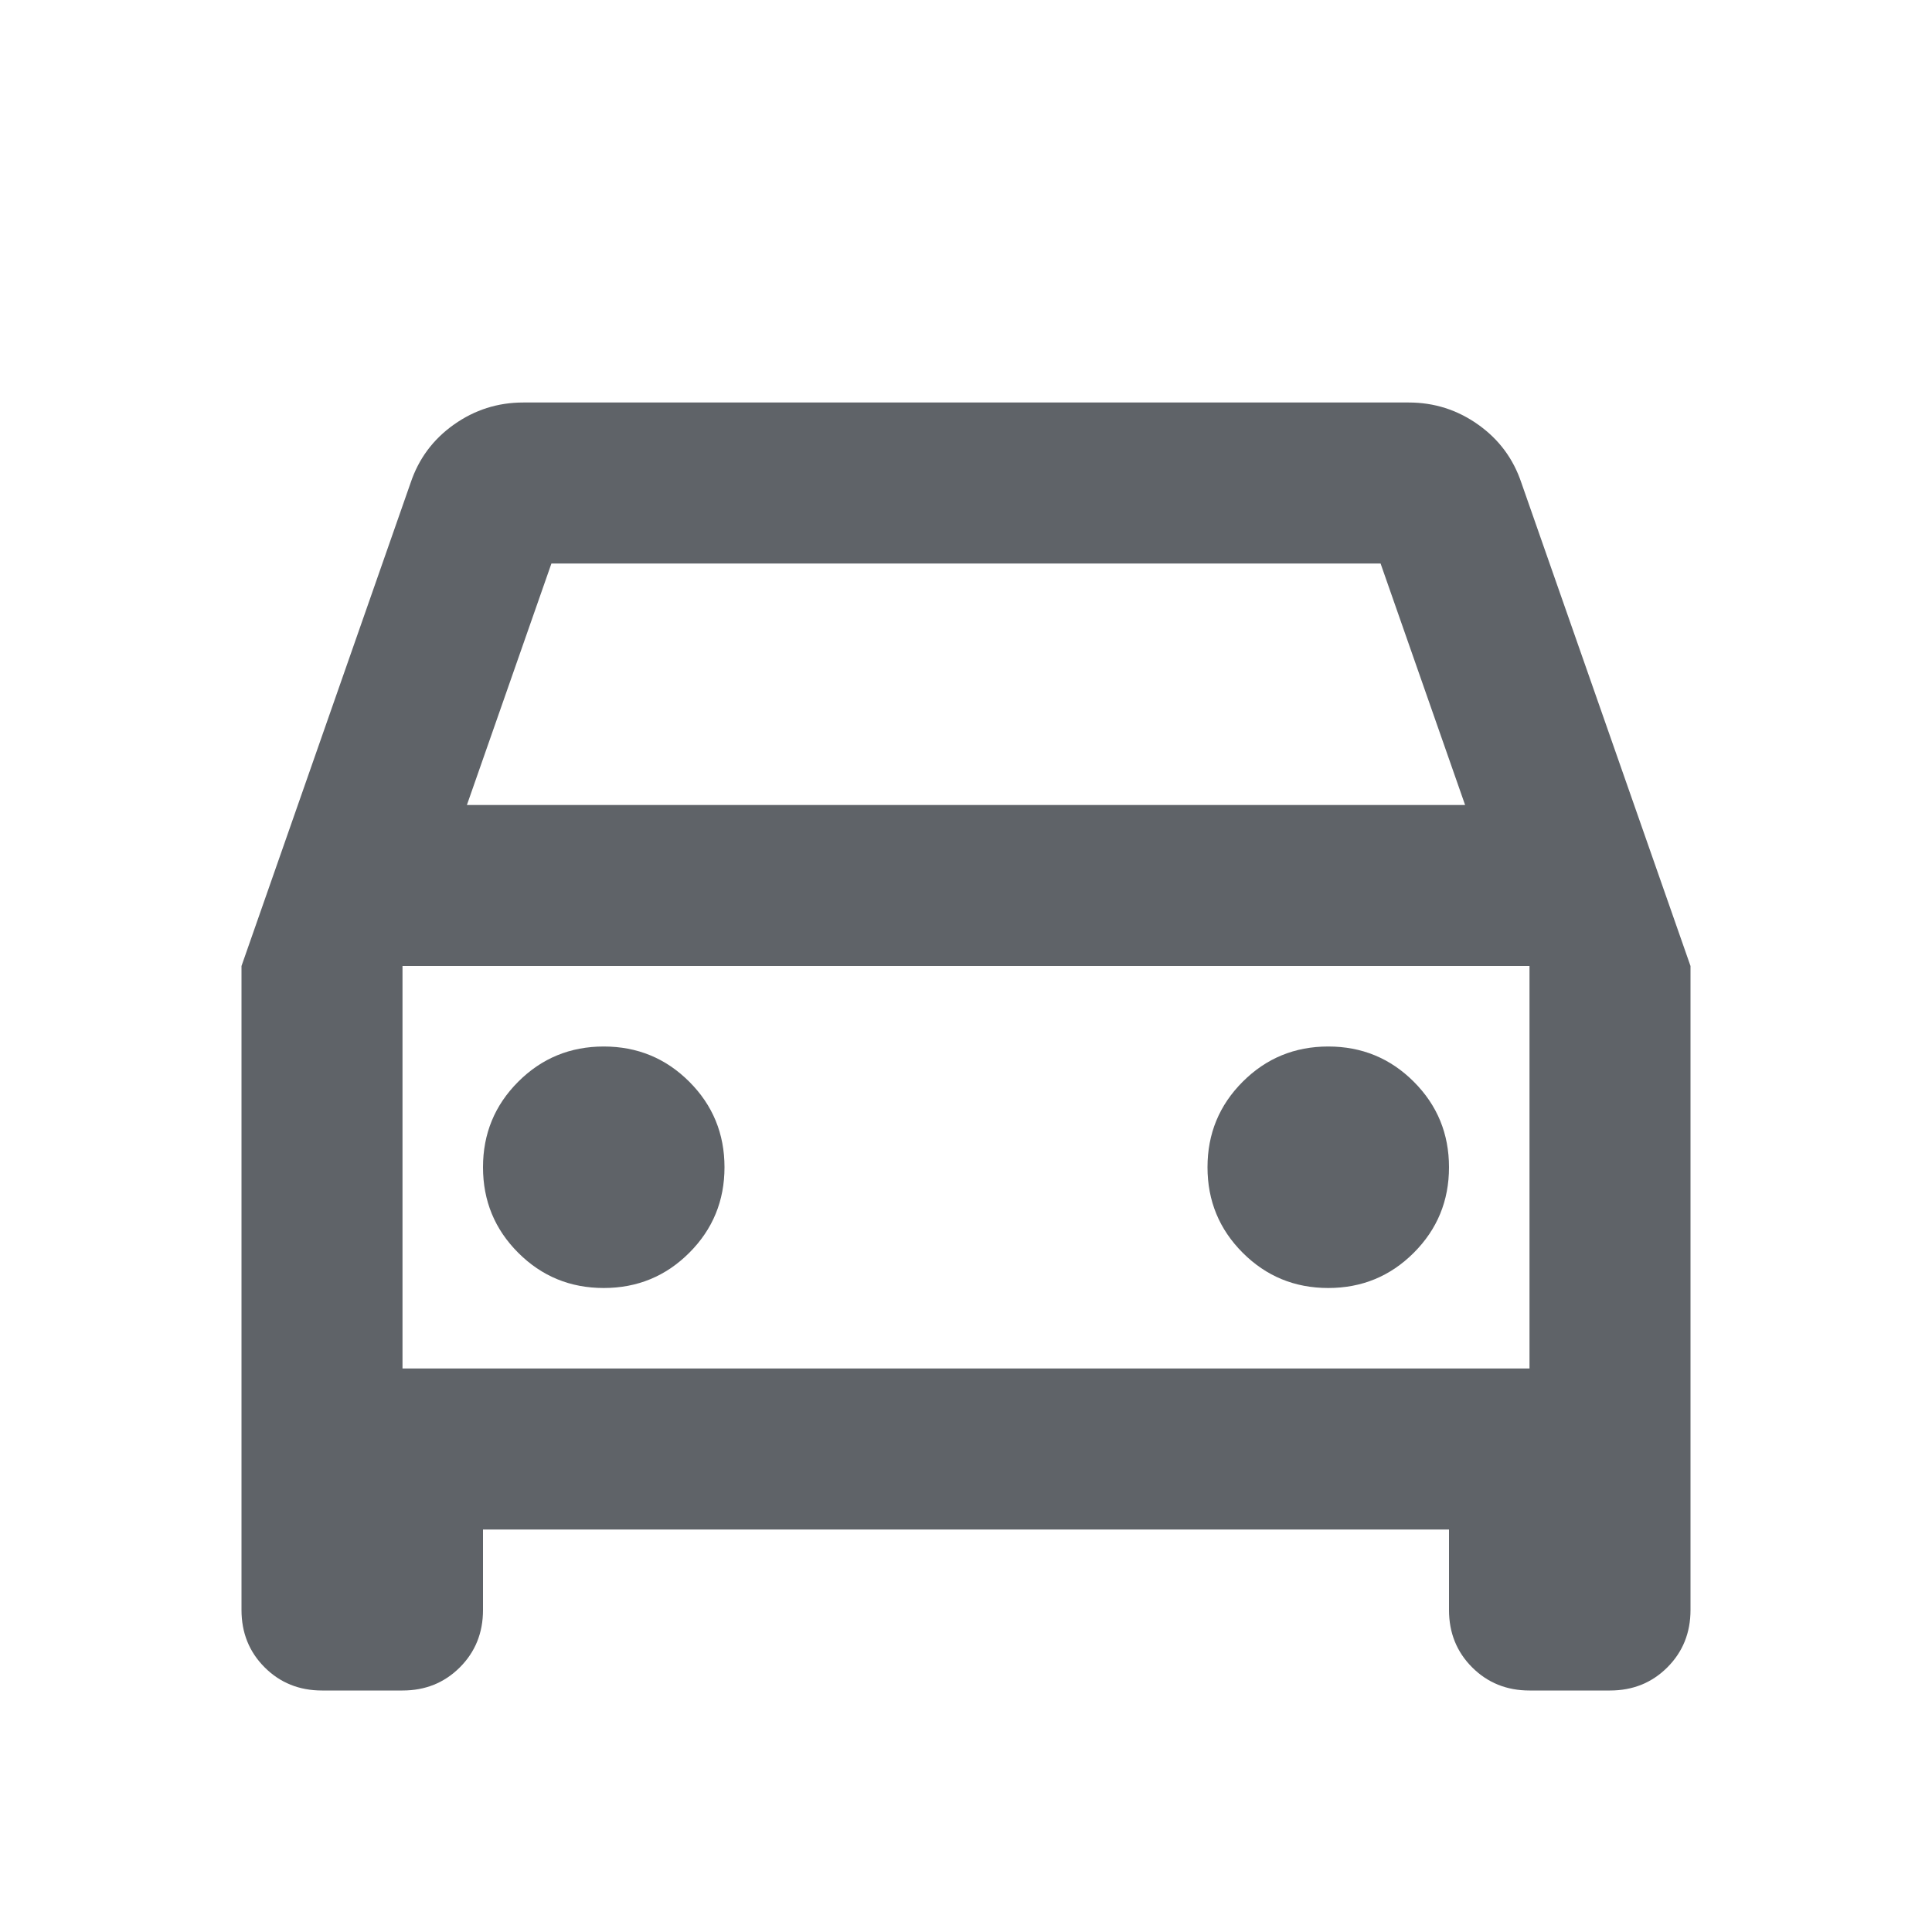
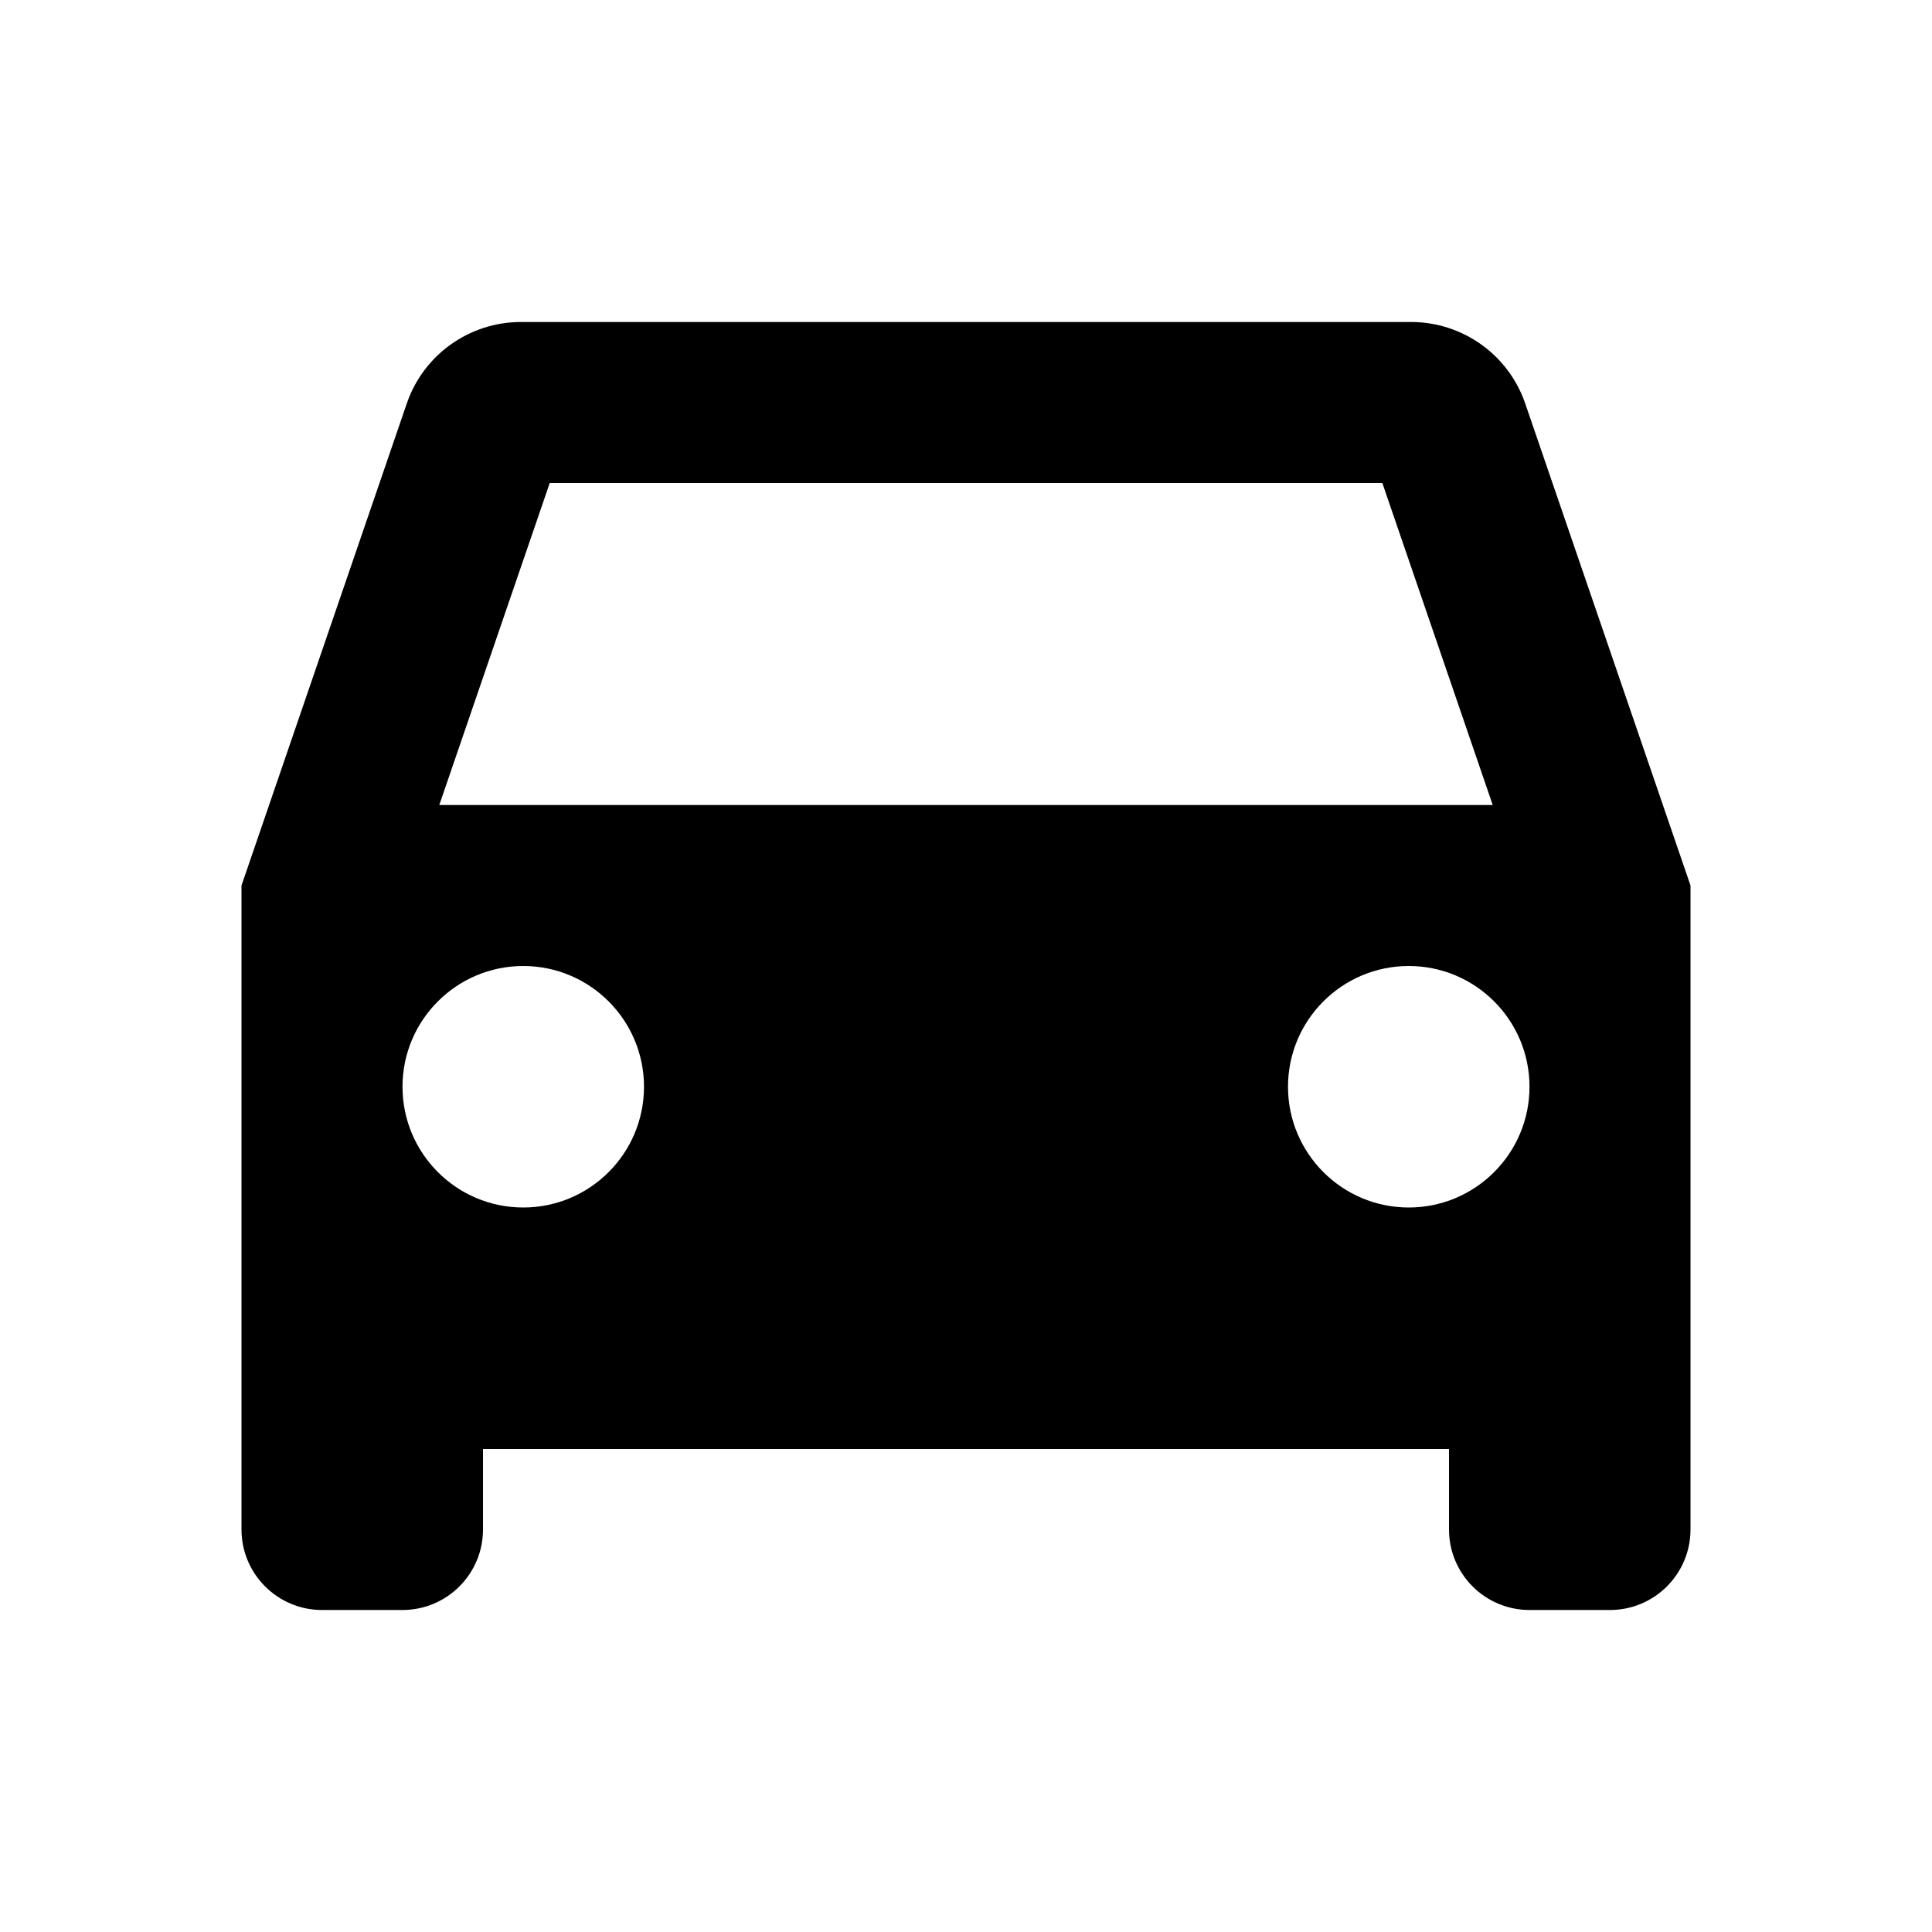
- <svg xmlns="http://www.w3.org/2000/svg" height="24px" viewBox="0 -960 960 960" width="24px" fill="#5f6368">
-   <path d="M240-200v40q0 17-11.5 28.5T200-120h-40q-17 0-28.5-11.5T120-160v-320l84-240q6-18 21.5-29t34.5-11h440q19 0 34.5 11t21.5 29l84 240v320q0 17-11.5 28.5T800-120h-40q-17 0-28.5-11.5T720-160v-40H240Zm-8-360h496l-42-120H274l-42 120Zm-32 80v200-200Zm100 160q25 0 42.5-17.5T360-380q0-25-17.5-42.5T300-440q-25 0-42.5 17.5T240-380q0 25 17.5 42.5T300-320Zm360 0q25 0 42.5-17.5T720-380q0-25-17.5-42.5T660-440q-25 0-42.5 17.5T600-380q0 25 17.5 42.5T660-320Zm-460 40h560v-200H200v200Z" />
+ <svg xmlns="http://www.w3.org/2000/svg" viewBox="0 0 24 24" width="24" height="24" fill="#000000">
+   <path d="M18.947,5.013C18.74,4.407,18.169,4,17.529,4H6.471C5.831,4,5.26,4.407,5.053,5.013L3,11v8c0,0.552,0.448,1,1,1h1 c0.552,0,1-0.448,1-1v-1h12v1c0,0.552,0.448,1,1,1h1c0.552,0,1-0.448,1-1v-8L18.947,5.013z M6.829,6h10.343l1.371,4H5.457L6.829,6z M6.5,15C5.672,15,5,14.328,5,13.5S5.672,12,6.5,12S8,12.672,8,13.5S7.328,15,6.5,15z M17.5,15c-0.828,0-1.5-0.672-1.5-1.5 s0.672-1.5,1.5-1.5s1.5,0.672,1.5,1.5S18.328,15,17.5,15z" fill="#000000" />
</svg>
